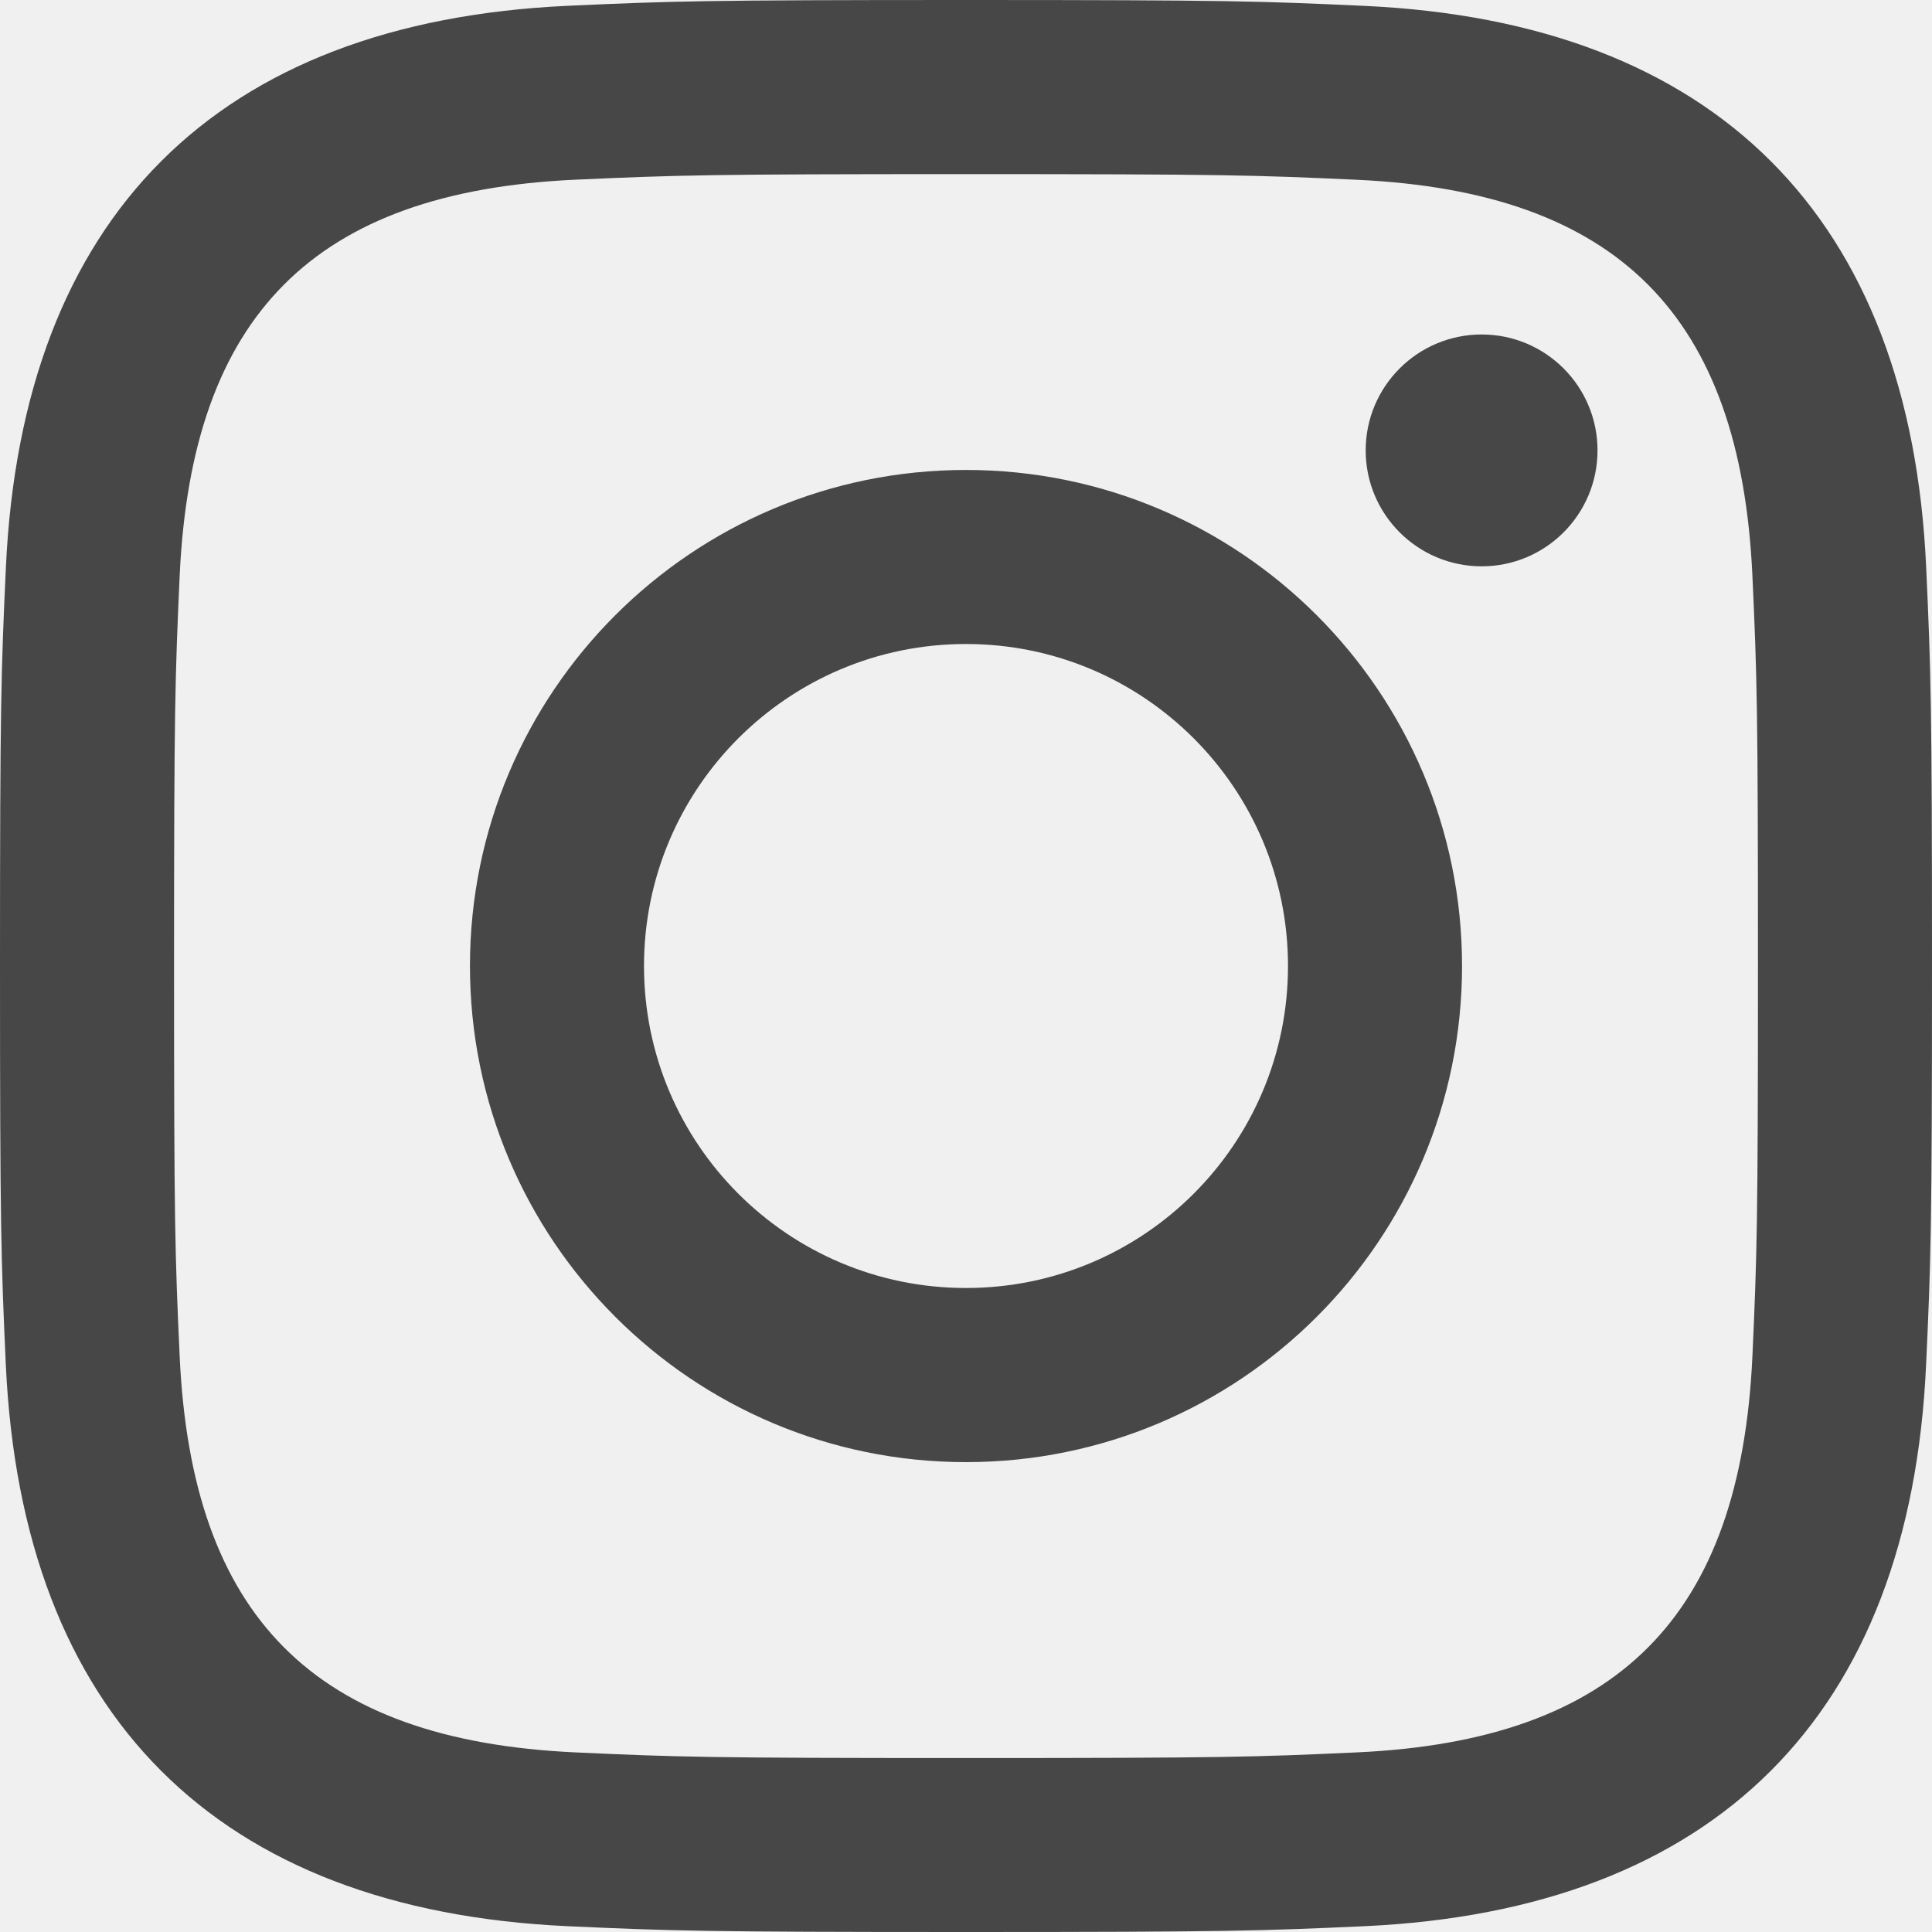
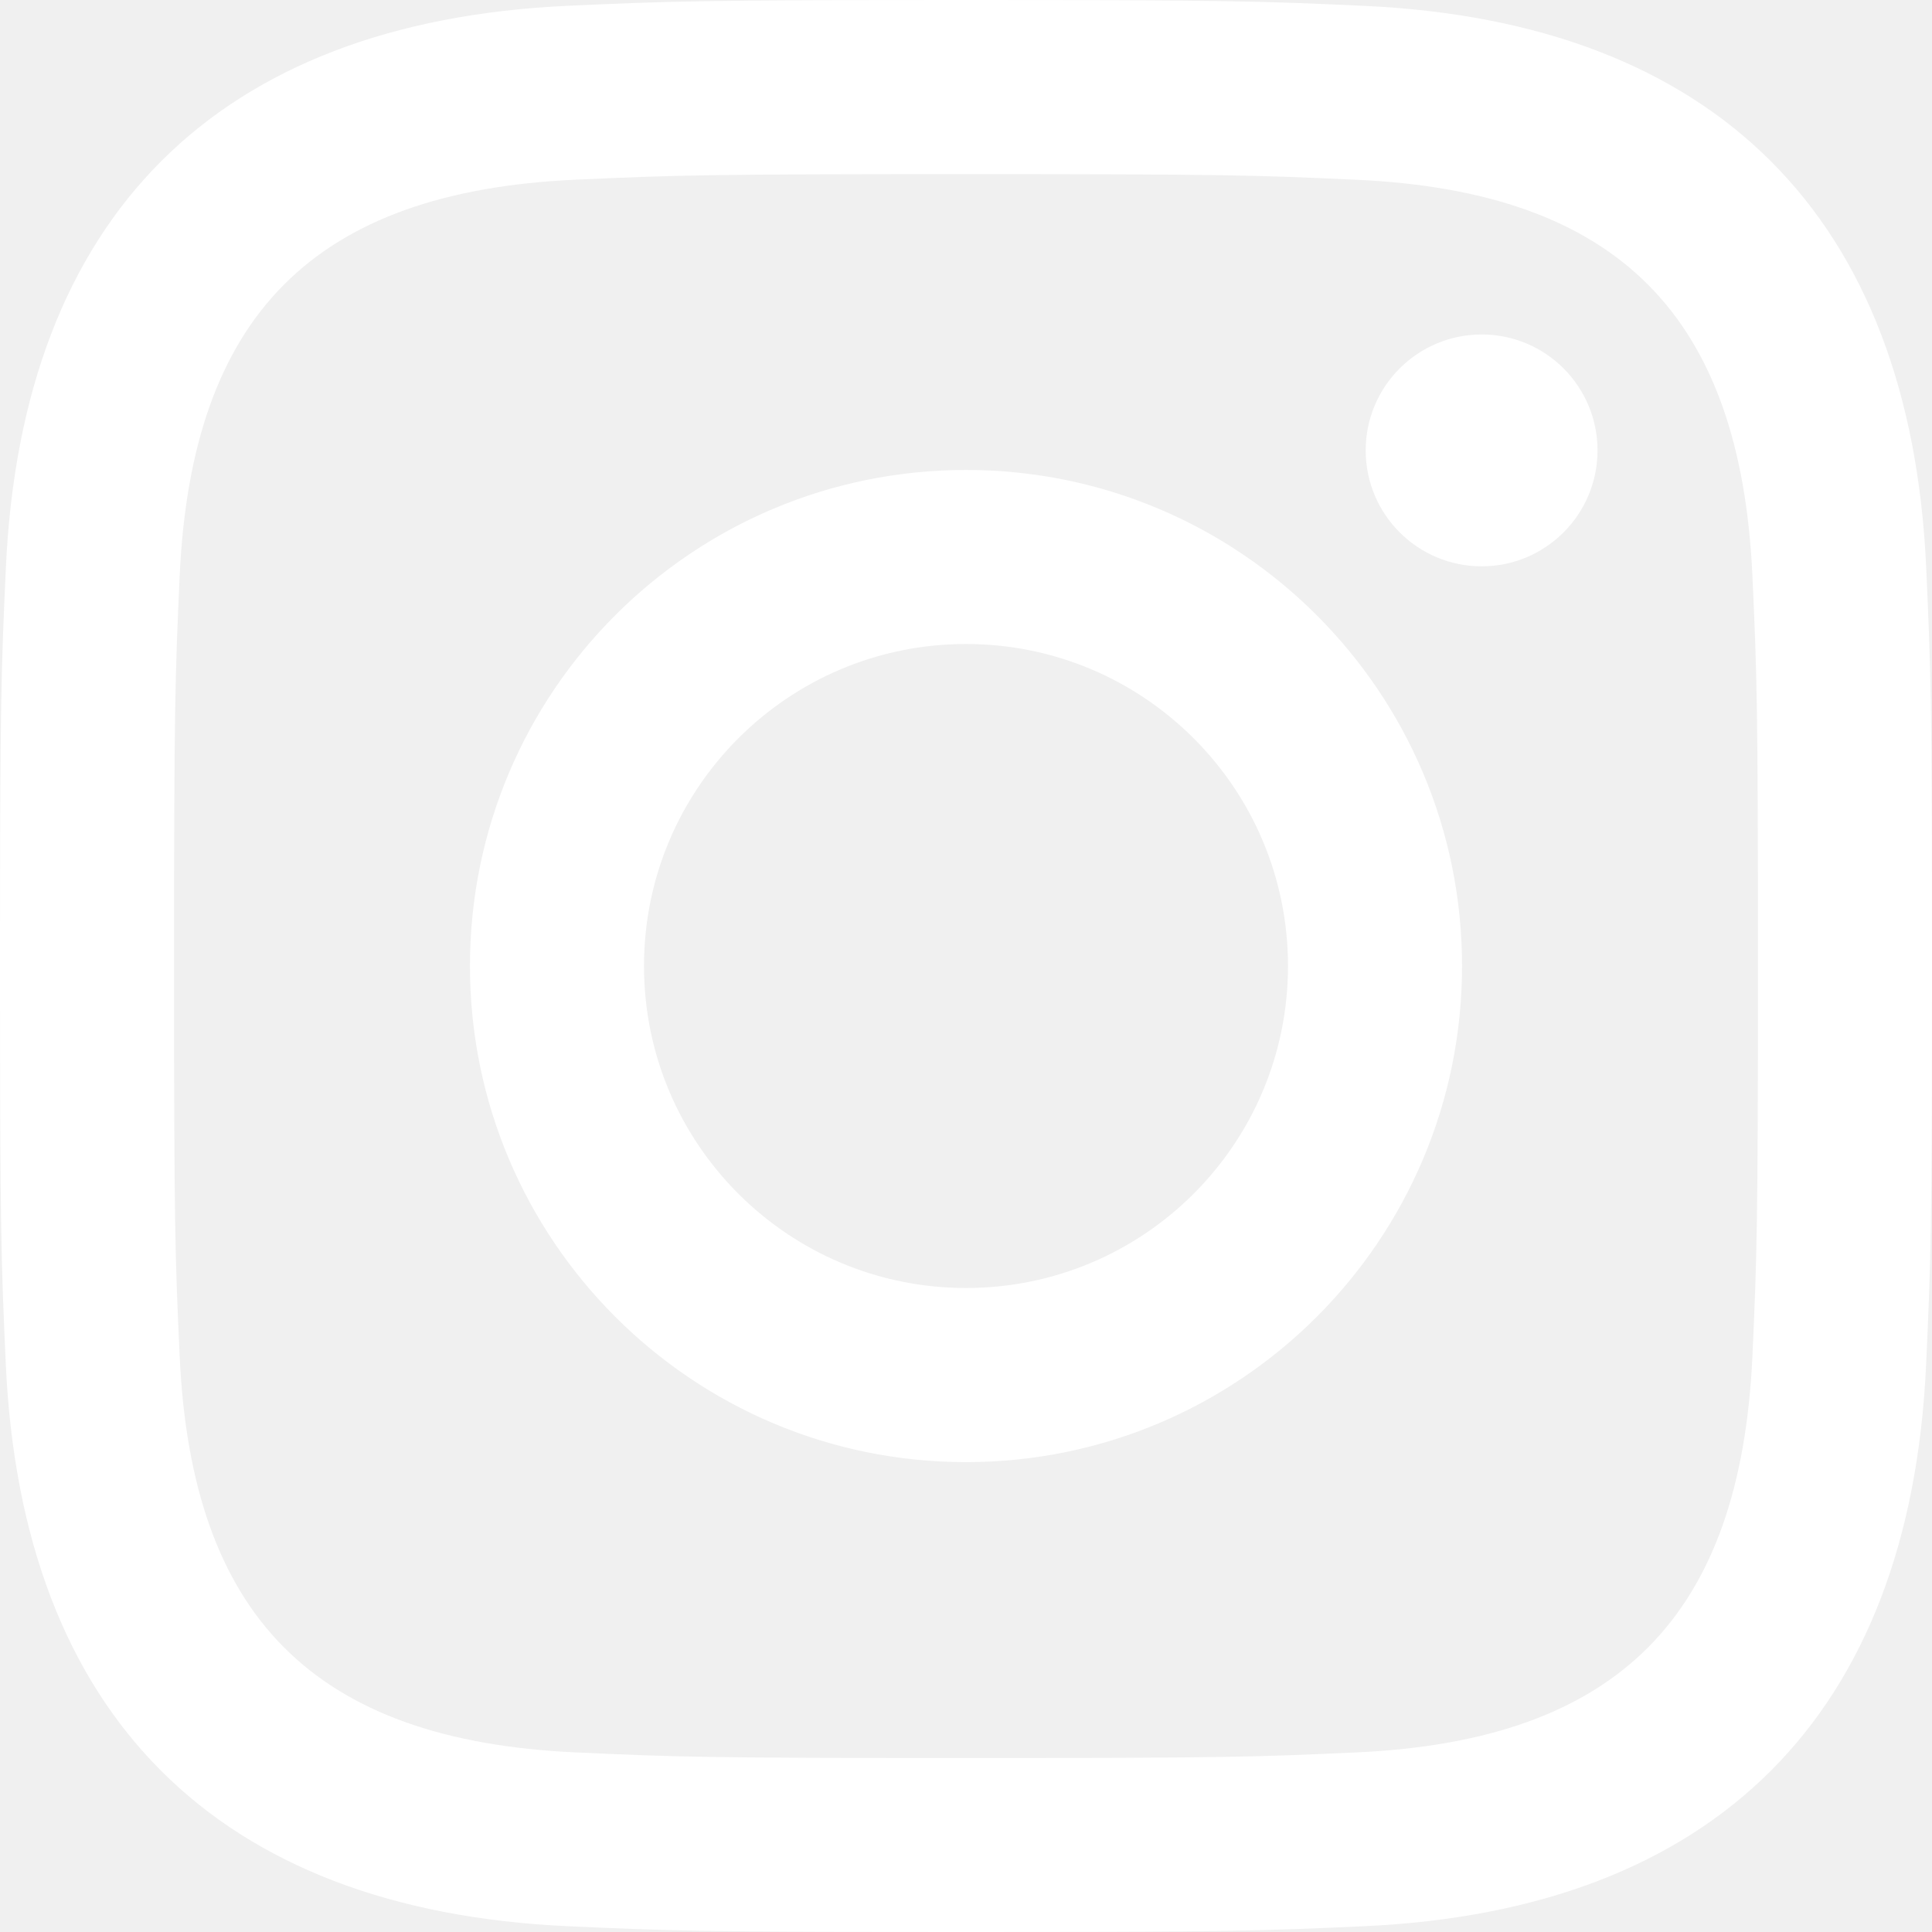
<svg xmlns="http://www.w3.org/2000/svg" width="24" height="24" viewBox="0 0 24 24">
-   <path d="M12 2.163c3.204 0 3.584.012 4.85.07 3.252.148 4.771 1.691 4.919 4.919.058 1.265.069 1.645.069 4.849 0 3.205-.012 3.584-.069 4.849-.149 3.225-1.664 4.771-4.919 4.919-1.266.058-1.644.07-4.85.07-3.204 0-3.584-.012-4.849-.07-3.26-.149-4.771-1.699-4.919-4.92-.058-1.265-.07-1.644-.07-4.849 0-3.204.013-3.583.07-4.849.149-3.227 1.664-4.771 4.919-4.919 1.266-.057 1.645-.069 4.849-.069zm0-2.163c-3.259 0-3.667.014-4.947.072-4.358.2-6.78 2.618-6.98 6.98-.059 1.281-.073 1.689-.073 4.948 0 3.259.014 3.668.072 4.948.2 4.358 2.618 6.78 6.98 6.98 1.281.058 1.689.072 4.948.072 3.259 0 3.668-.014 4.948-.072 4.354-.2 6.782-2.618 6.979-6.98.059-1.28.073-1.689.073-4.948 0-3.259-.014-3.667-.072-4.947-.196-4.354-2.617-6.78-6.979-6.98-1.281-.059-1.69-.073-4.949-.073zm0 5.838c-3.403 0-6.162 2.759-6.162 6.162s2.759 6.163 6.162 6.163 6.162-2.759 6.162-6.163c0-3.403-2.759-6.162-6.162-6.162zm0 10.162c-2.209 0-4-1.79-4-4 0-2.209 1.791-4 4-4s4 1.791 4 4c0 2.21-1.791 4-4 4zm6.406-11.845c-.796 0-1.441.645-1.441 1.44s.645 1.44 1.441 1.44c.795 0 1.439-.645 1.439-1.44s-.644-1.44-1.439-1.44z" fill="#474747" />
+   <path d="M12 2.163c3.204 0 3.584.012 4.85.07 3.252.148 4.771 1.691 4.919 4.919.058 1.265.069 1.645.069 4.849 0 3.205-.012 3.584-.069 4.849-.149 3.225-1.664 4.771-4.919 4.919-1.266.058-1.644.07-4.85.07-3.204 0-3.584-.012-4.849-.07-3.26-.149-4.771-1.699-4.919-4.92-.058-1.265-.07-1.644-.07-4.849 0-3.204.013-3.583.07-4.849.149-3.227 1.664-4.771 4.919-4.919 1.266-.057 1.645-.069 4.849-.069zm0-2.163c-3.259 0-3.667.014-4.947.072-4.358.2-6.78 2.618-6.98 6.98-.059 1.281-.073 1.689-.073 4.948 0 3.259.014 3.668.072 4.948.2 4.358 2.618 6.78 6.98 6.98 1.281.058 1.689.072 4.948.072 3.259 0 3.668-.014 4.948-.072 4.354-.2 6.782-2.618 6.979-6.98.059-1.28.073-1.689.073-4.948 0-3.259-.014-3.667-.072-4.947-.196-4.354-2.617-6.78-6.979-6.98-1.281-.059-1.69-.073-4.949-.073zm0 5.838c-3.403 0-6.162 2.759-6.162 6.162s2.759 6.163 6.162 6.163 6.162-2.759 6.162-6.163c0-3.403-2.759-6.162-6.162-6.162zm0 10.162c-2.209 0-4-1.79-4-4 0-2.209 1.791-4 4-4s4 1.791 4 4c0 2.21-1.791 4-4 4zm6.406-11.845c-.796 0-1.441.645-1.441 1.44s.645 1.44 1.441 1.44c.795 0 1.439-.645 1.439-1.44s-.644-1.44-1.439-1.44z" fill="#FFFFFF" />
</svg>
